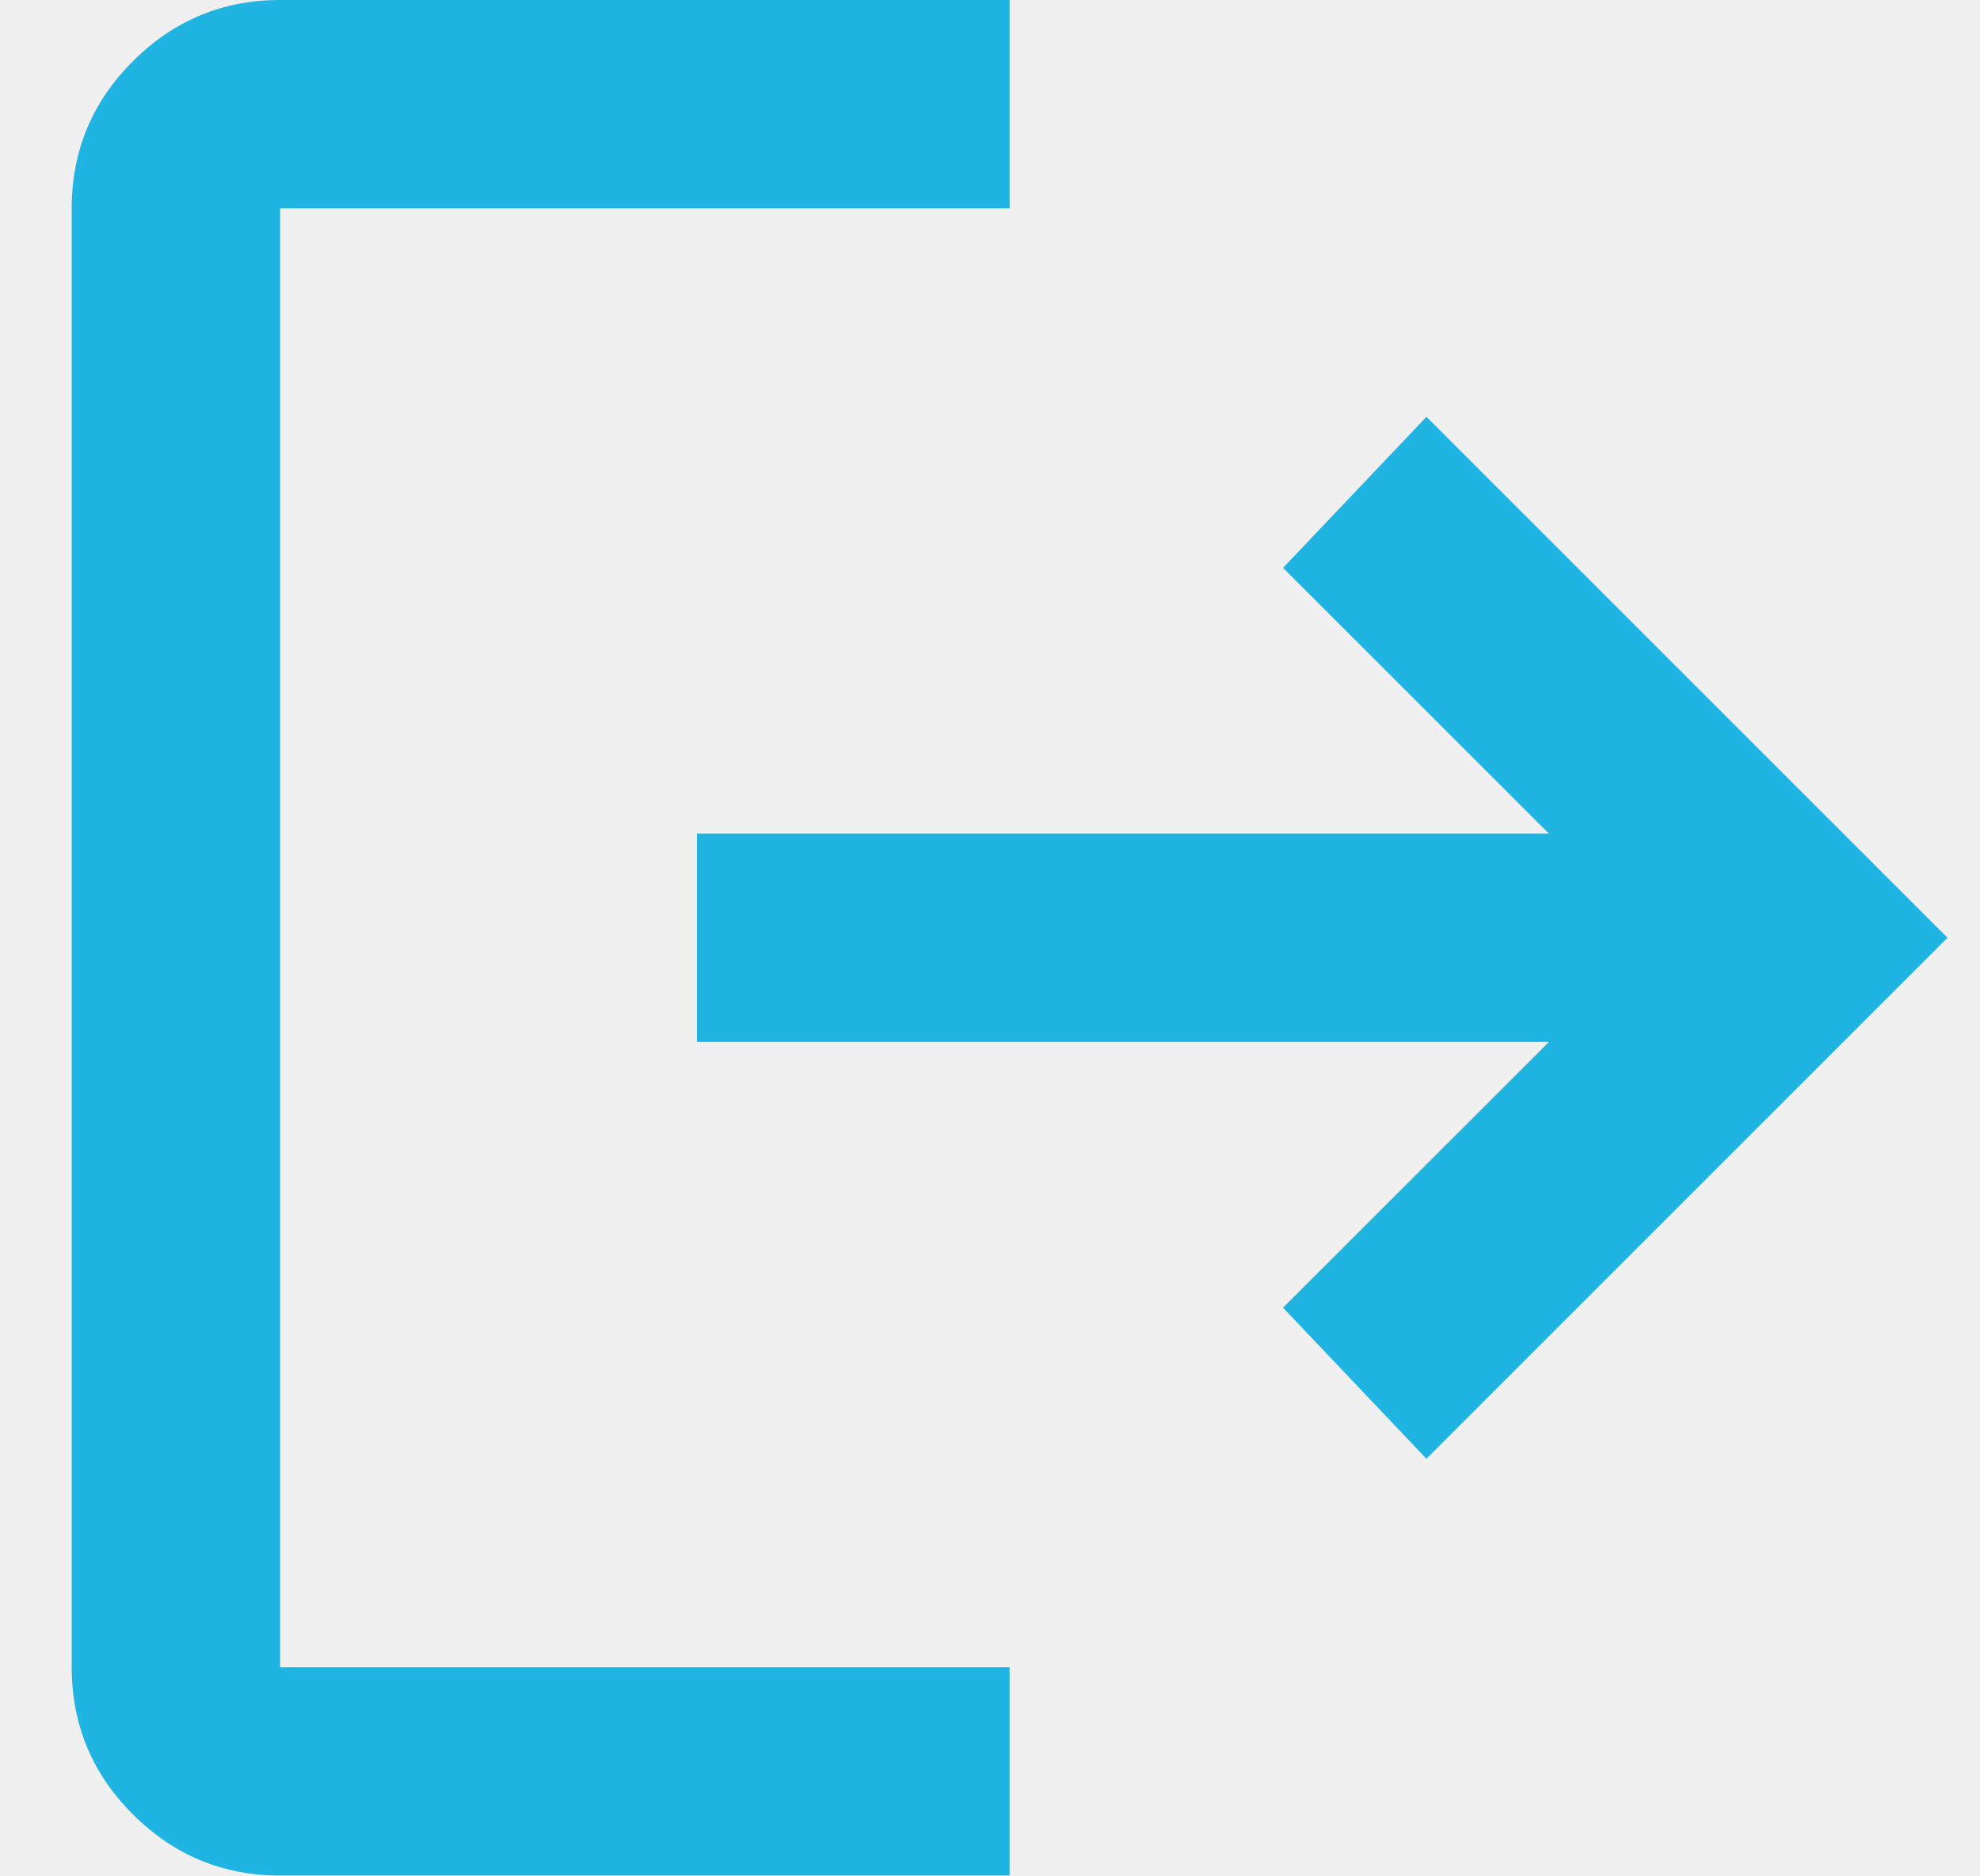
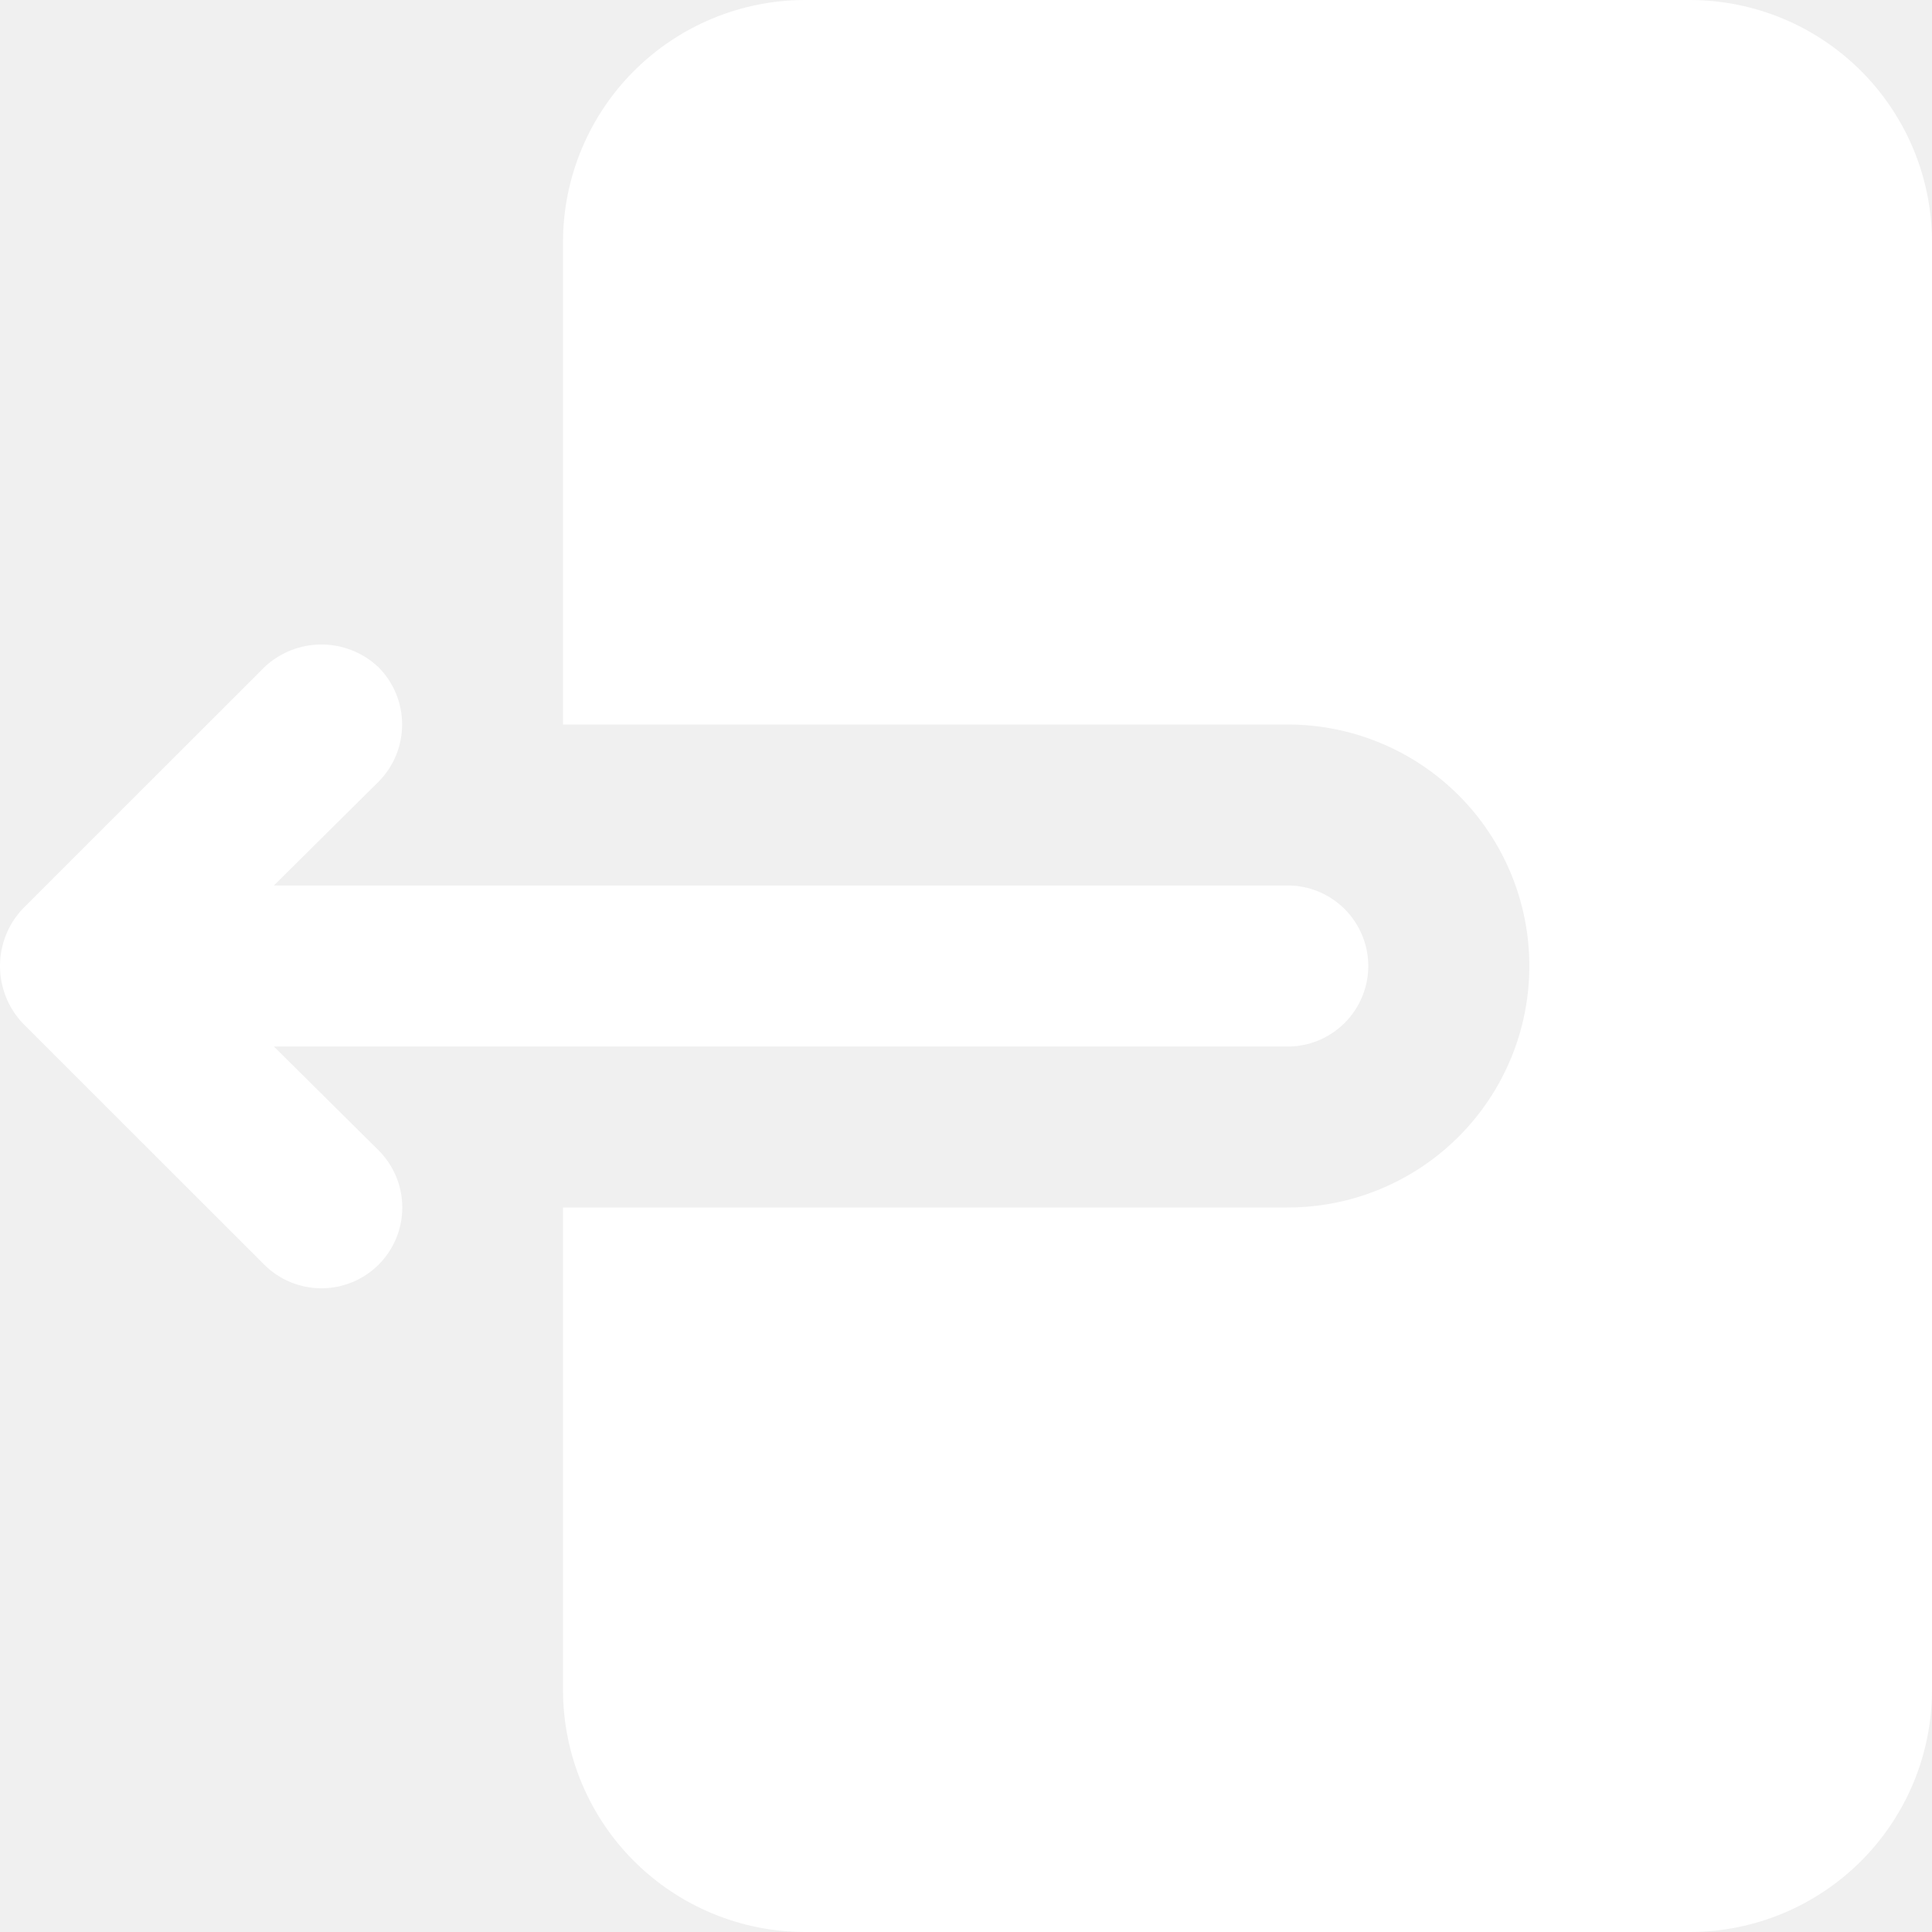
- <svg xmlns="http://www.w3.org/2000/svg" width="19" height="18" viewBox="0 0 19 18" fill="none">
-   <path d="M2.688 18C2.138 18 1.667 17.804 1.275 17.413C0.883 17.021 0.688 16.55 0.688 16V2C0.688 1.45 0.883 0.979 1.275 0.588C1.667 0.196 2.138 0 2.688 0H9.688V2H2.688V16H9.688V18H2.688ZM13.688 14L12.312 12.55L14.863 10H6.688V8H14.863L12.312 5.45L13.688 4L18.688 9L13.688 14Z" fill="#20B4E3" />
+ <svg xmlns="http://www.w3.org/2000/svg" width="22" height="22" viewBox="0 0 22 22" fill="none">
+   <path d="M19.249 22H9.162C8.433 21.998 7.735 21.707 7.219 21.192C6.704 20.677 6.413 19.979 6.411 19.25V13.75H14.664C15.394 13.75 16.093 13.46 16.609 12.944C17.125 12.429 17.415 11.729 17.415 11C17.415 10.271 17.125 9.571 16.609 9.055C16.093 8.54 15.394 8.25 14.664 8.25H6.411V2.75C6.413 2.021 6.704 1.323 7.219 0.808C7.735 0.293 8.433 0.002 9.162 0H19.249C19.978 0.002 20.677 0.293 21.192 0.808C21.707 1.323 21.998 2.021 22 2.75V19.25C21.998 19.979 21.707 20.677 21.192 21.192C20.677 21.707 19.978 21.998 19.249 22V22Z" fill="white" />
+   <path d="M3.119 10.083H14.664C14.907 10.083 15.14 10.18 15.312 10.352C15.484 10.524 15.581 10.757 15.581 11C15.581 11.243 15.484 11.476 15.312 11.648C15.14 11.82 14.907 11.917 14.664 11.917H3.119L4.311 13.099C4.484 13.272 4.581 13.506 4.581 13.75C4.581 13.994 4.484 14.228 4.311 14.401C4.138 14.573 3.904 14.67 3.66 14.67C3.416 14.67 3.182 14.573 3.009 14.401L0.258 11.651C0.092 11.475 0 11.242 0 11C0 10.758 0.092 10.525 0.258 10.349L3.009 7.599C3.184 7.432 3.418 7.339 3.66 7.339C3.902 7.339 4.135 7.432 4.311 7.599C4.483 7.772 4.579 8.006 4.579 8.25C4.579 8.494 4.483 8.728 4.311 8.901L3.119 10.083Z" fill="white" />
</svg>
